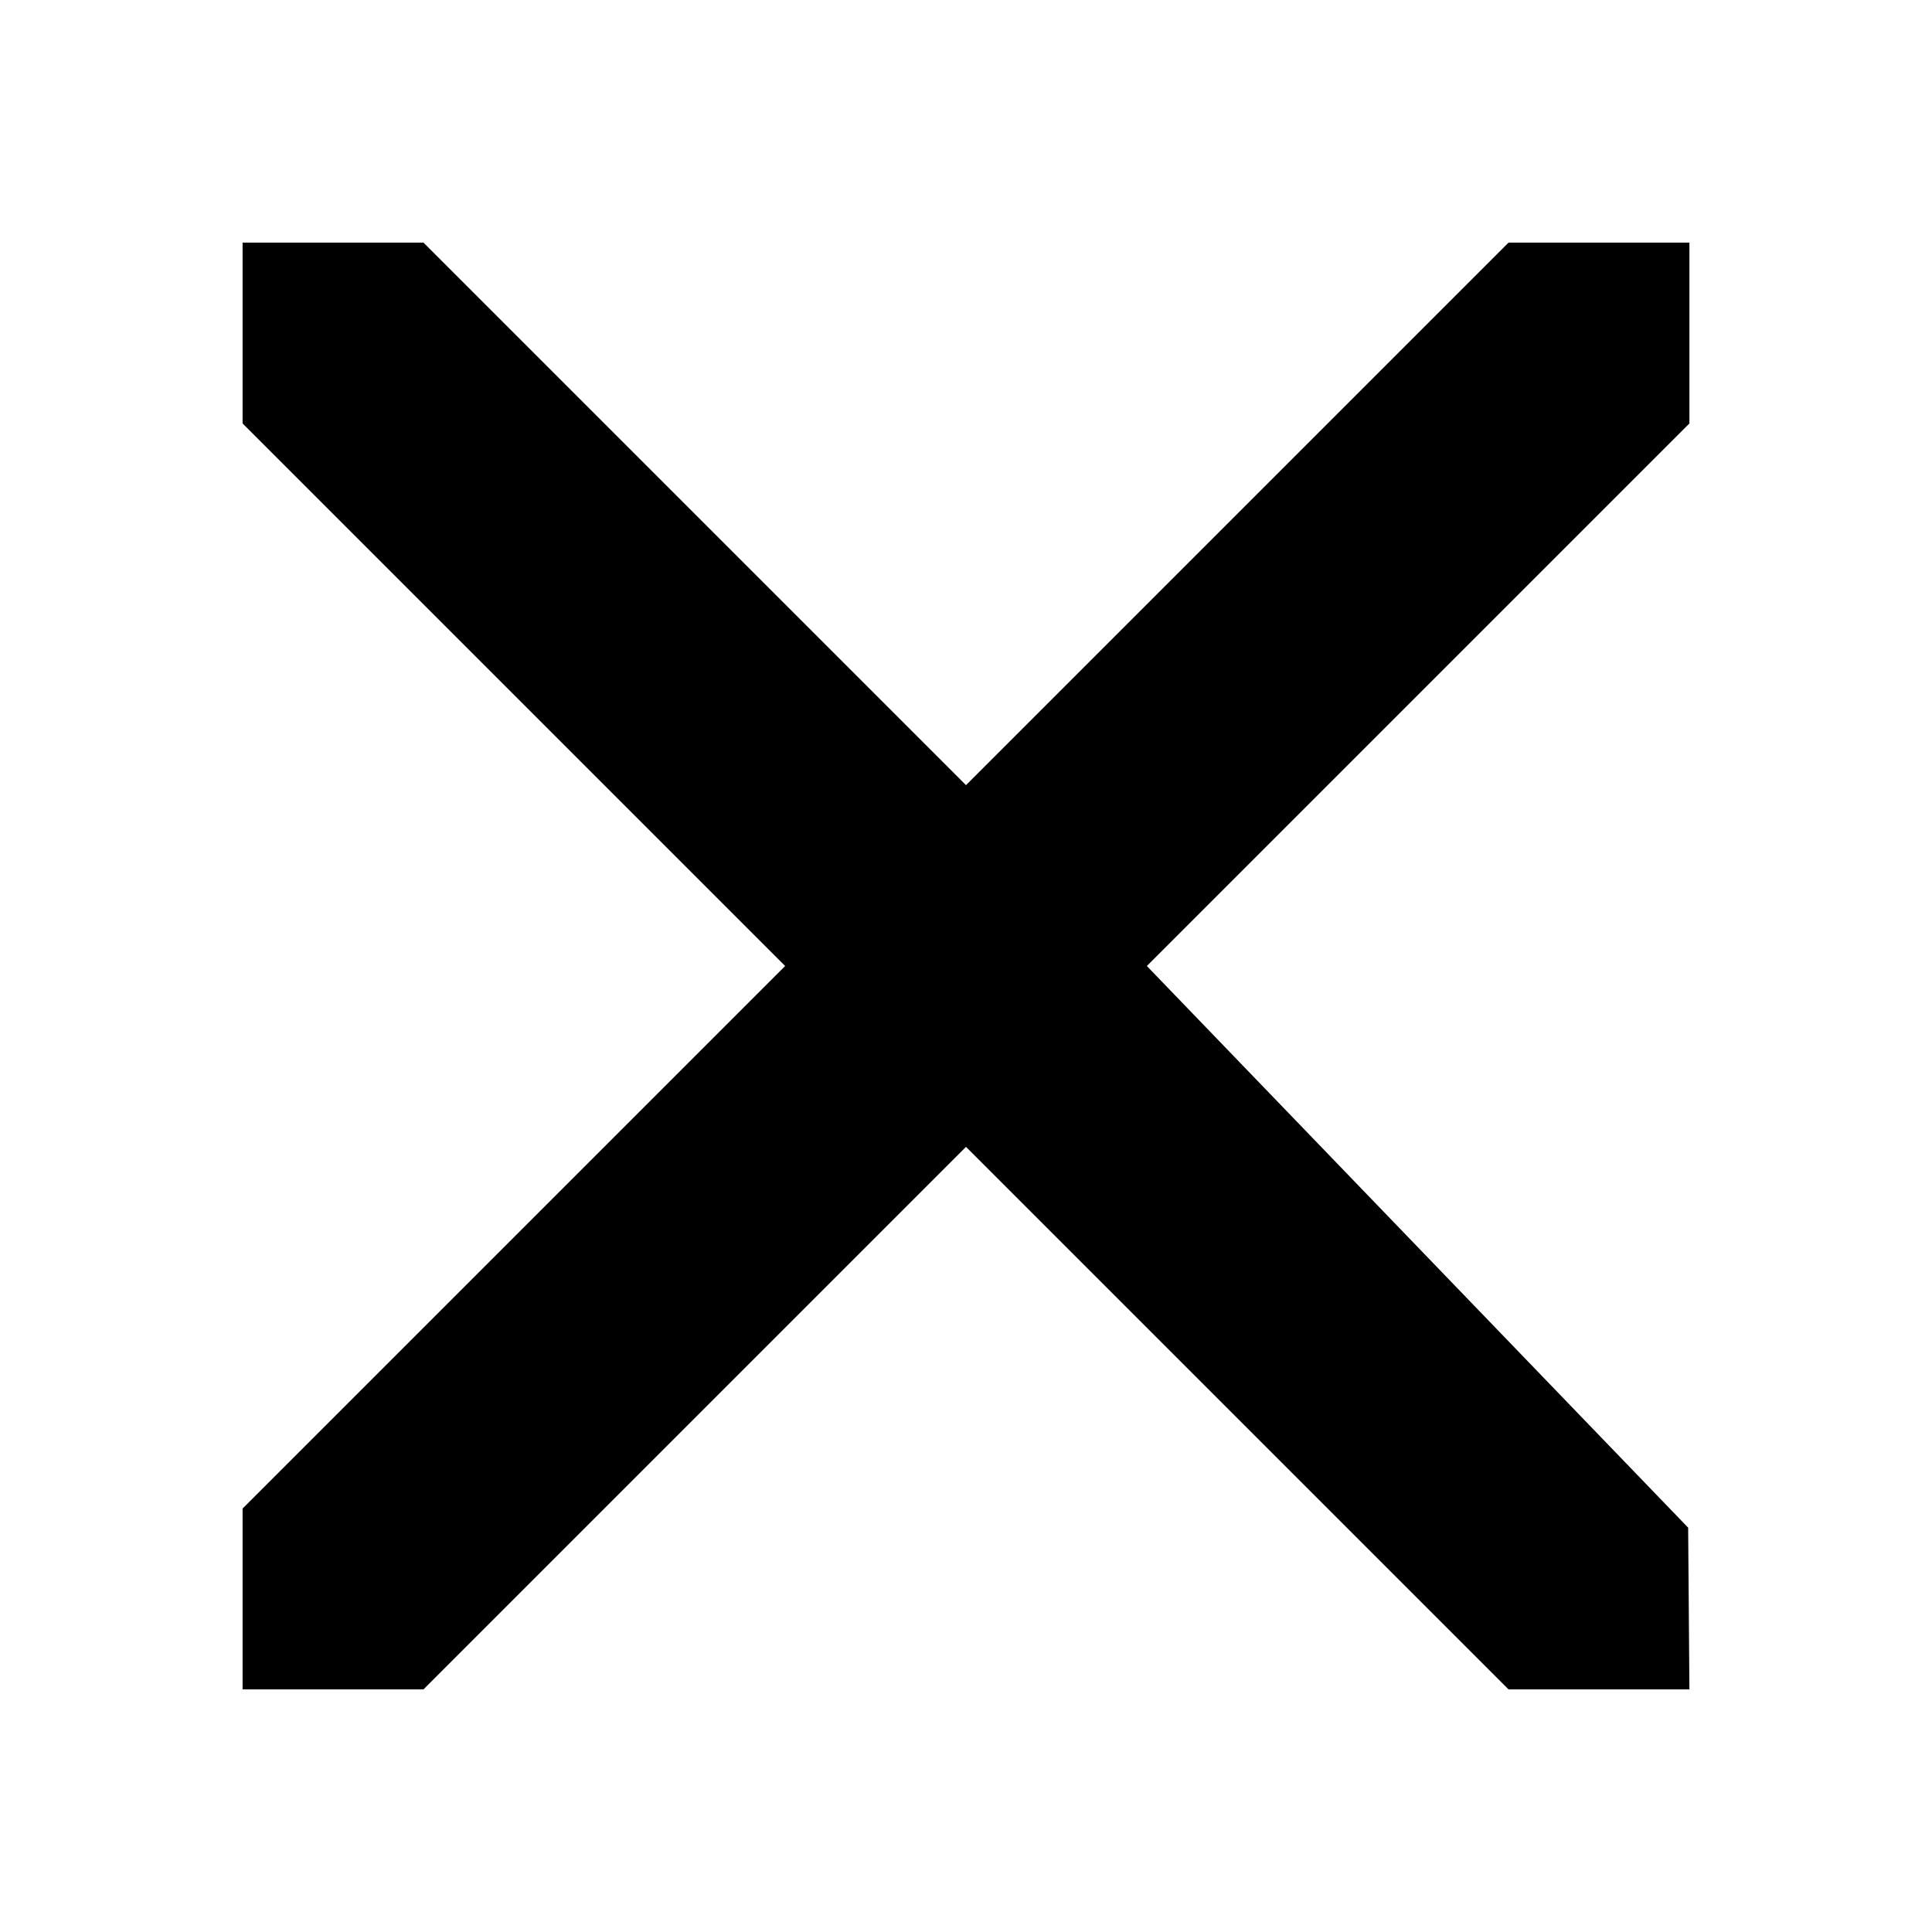
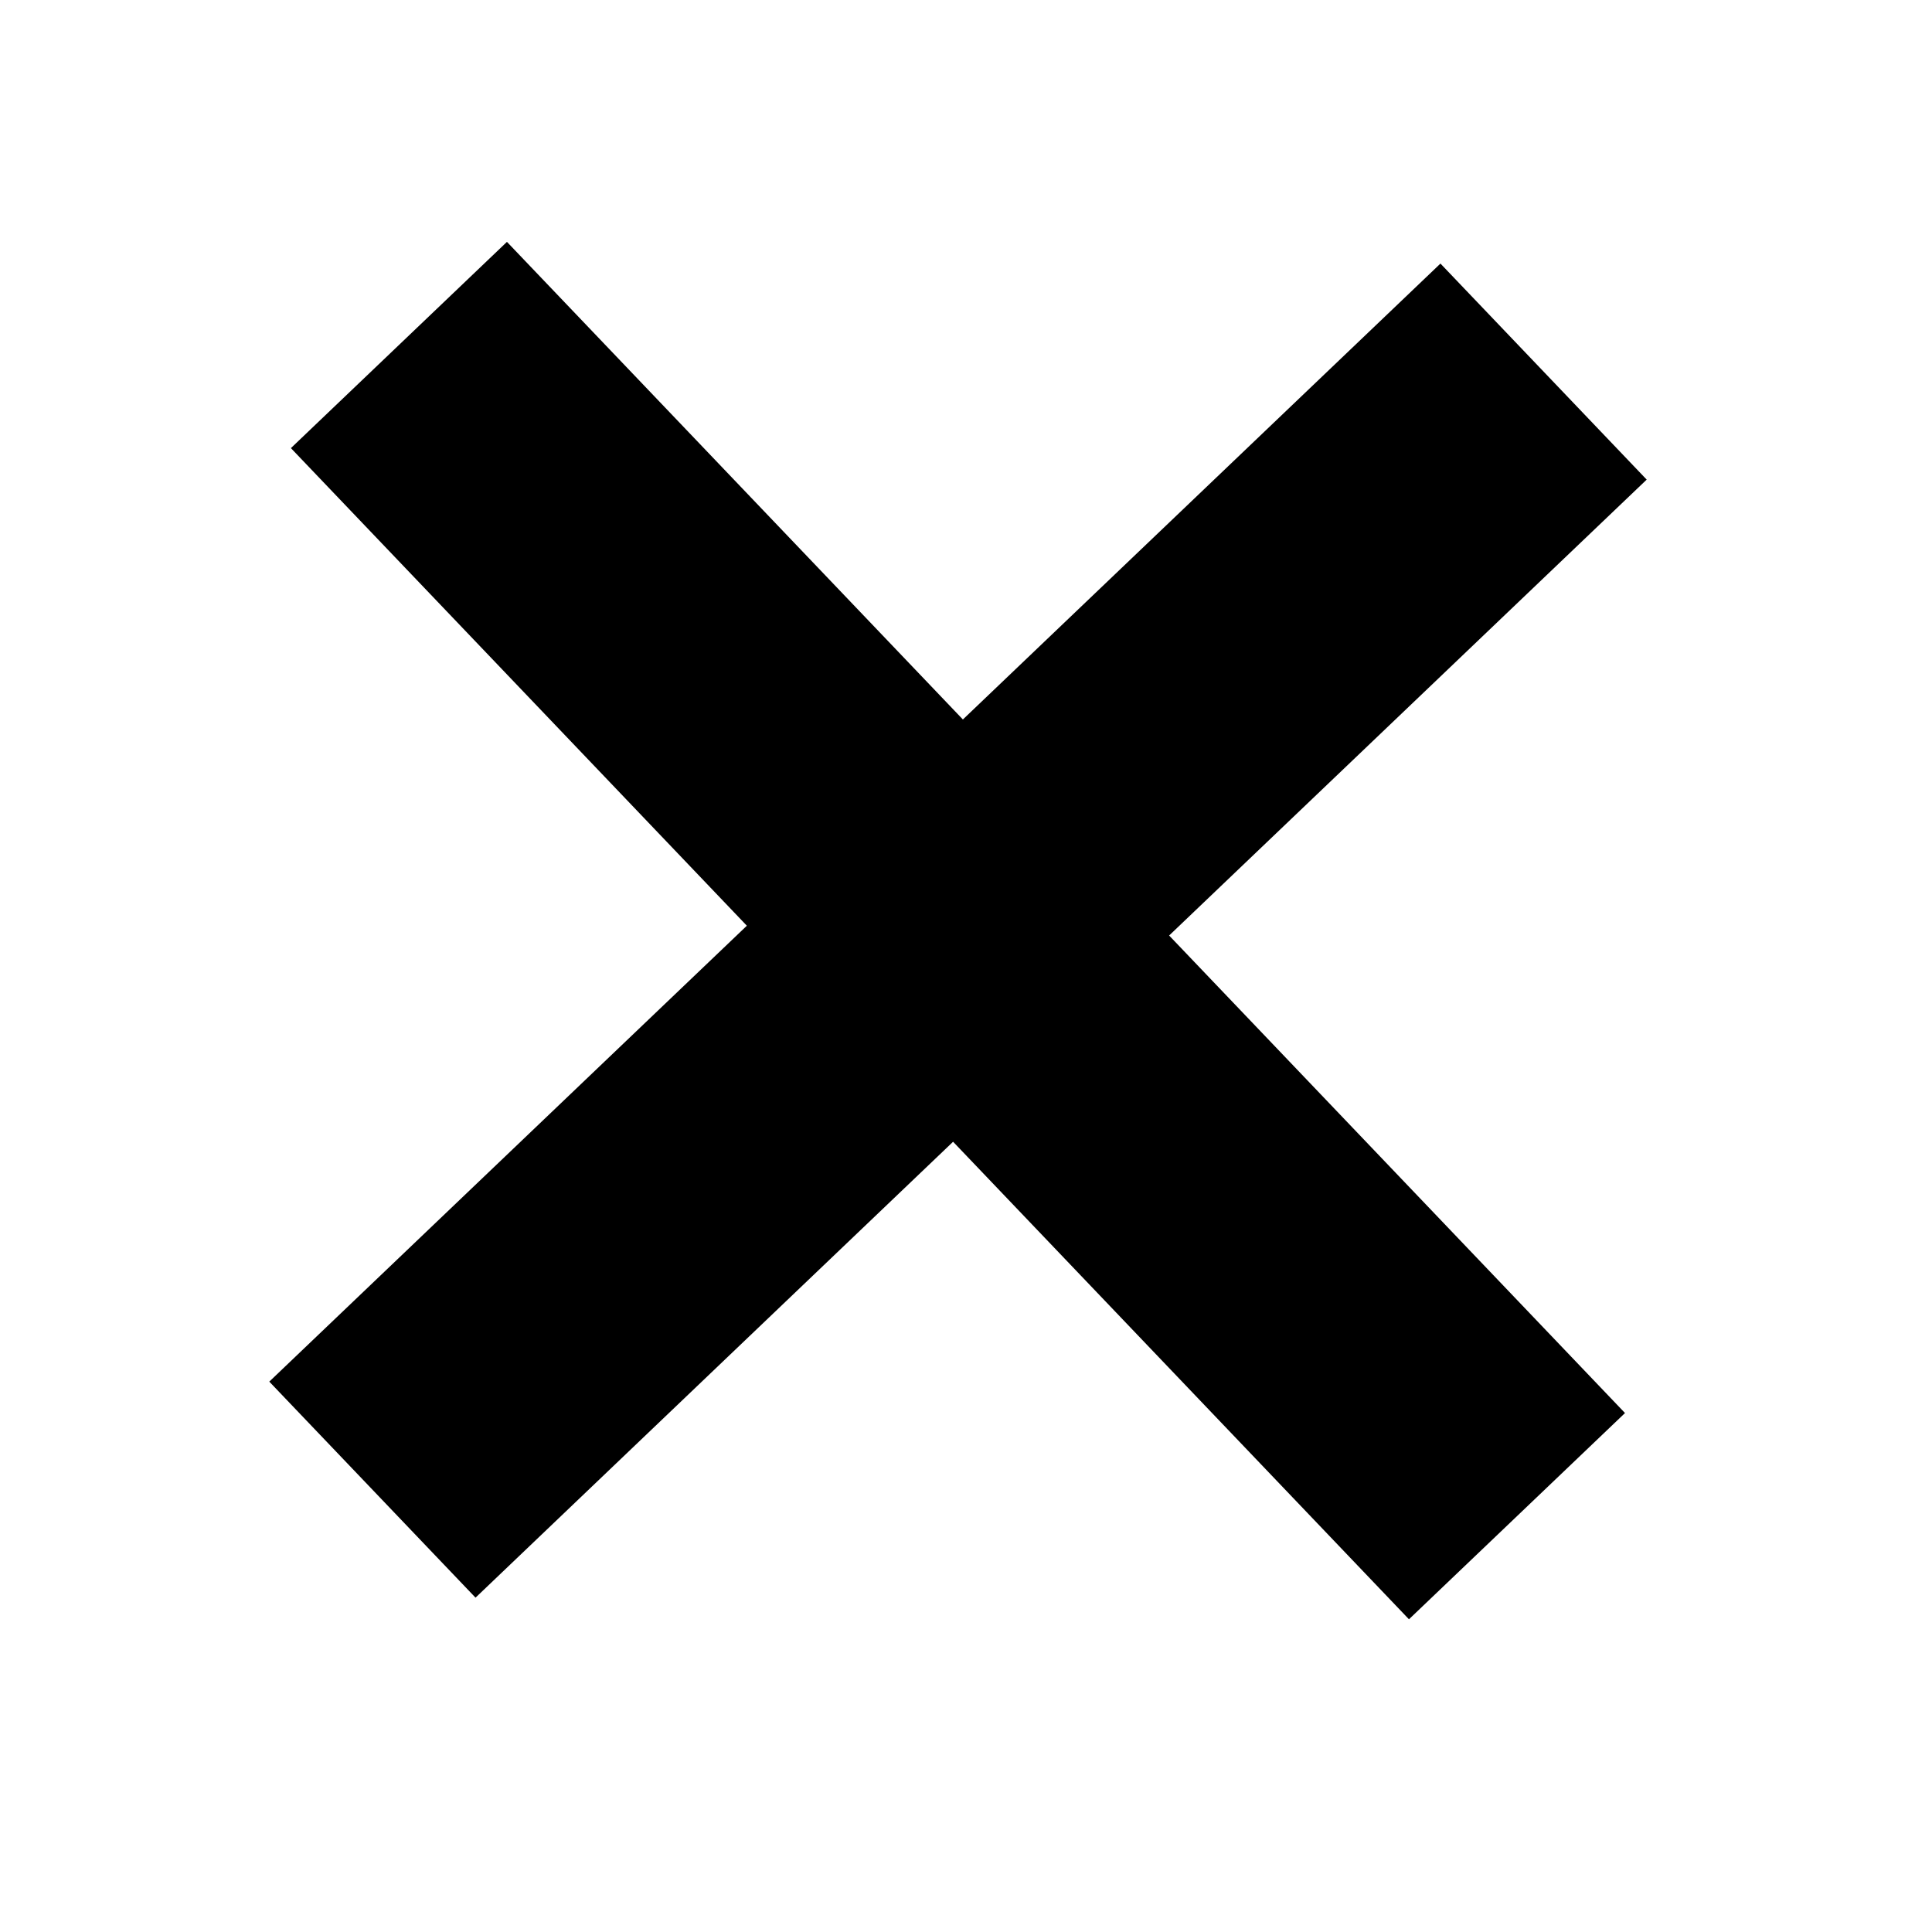
- <svg xmlns="http://www.w3.org/2000/svg" t="1663292391873" class="icon" viewBox="0 0 1024 1024" version="1.1" p-id="1253" width="200" height="200">
-   <path d="M895.424 224.433 607.855 512l286.901 297.699 0.666 85.723-95.856 0L512 607.856 224.433 895.424l-95.856 0 0-95.856 287.567-287.567L128.576 224.433l0-95.856 95.856 0 287.567 287.567 287.567-287.567 95.856 0L895.424 224.433z" p-id="1254" />
+ <svg xmlns="http://www.w3.org/2000/svg" t="1665472150535" class="icon" viewBox="0 0 1024 1024" version="1.1" p-id="1818" width="600" height="600">
+   <path d="M872.779 254.203l-620.74 592.591-109.312-114.505 620.74-592.591 109.312 114.505Z" p-id="1819" />
+   <path d="M268.693 128.199l592.59 620.739-114.505 109.313-592.59-620.739 114.505-109.313Z" p-id="1820" />
</svg>
